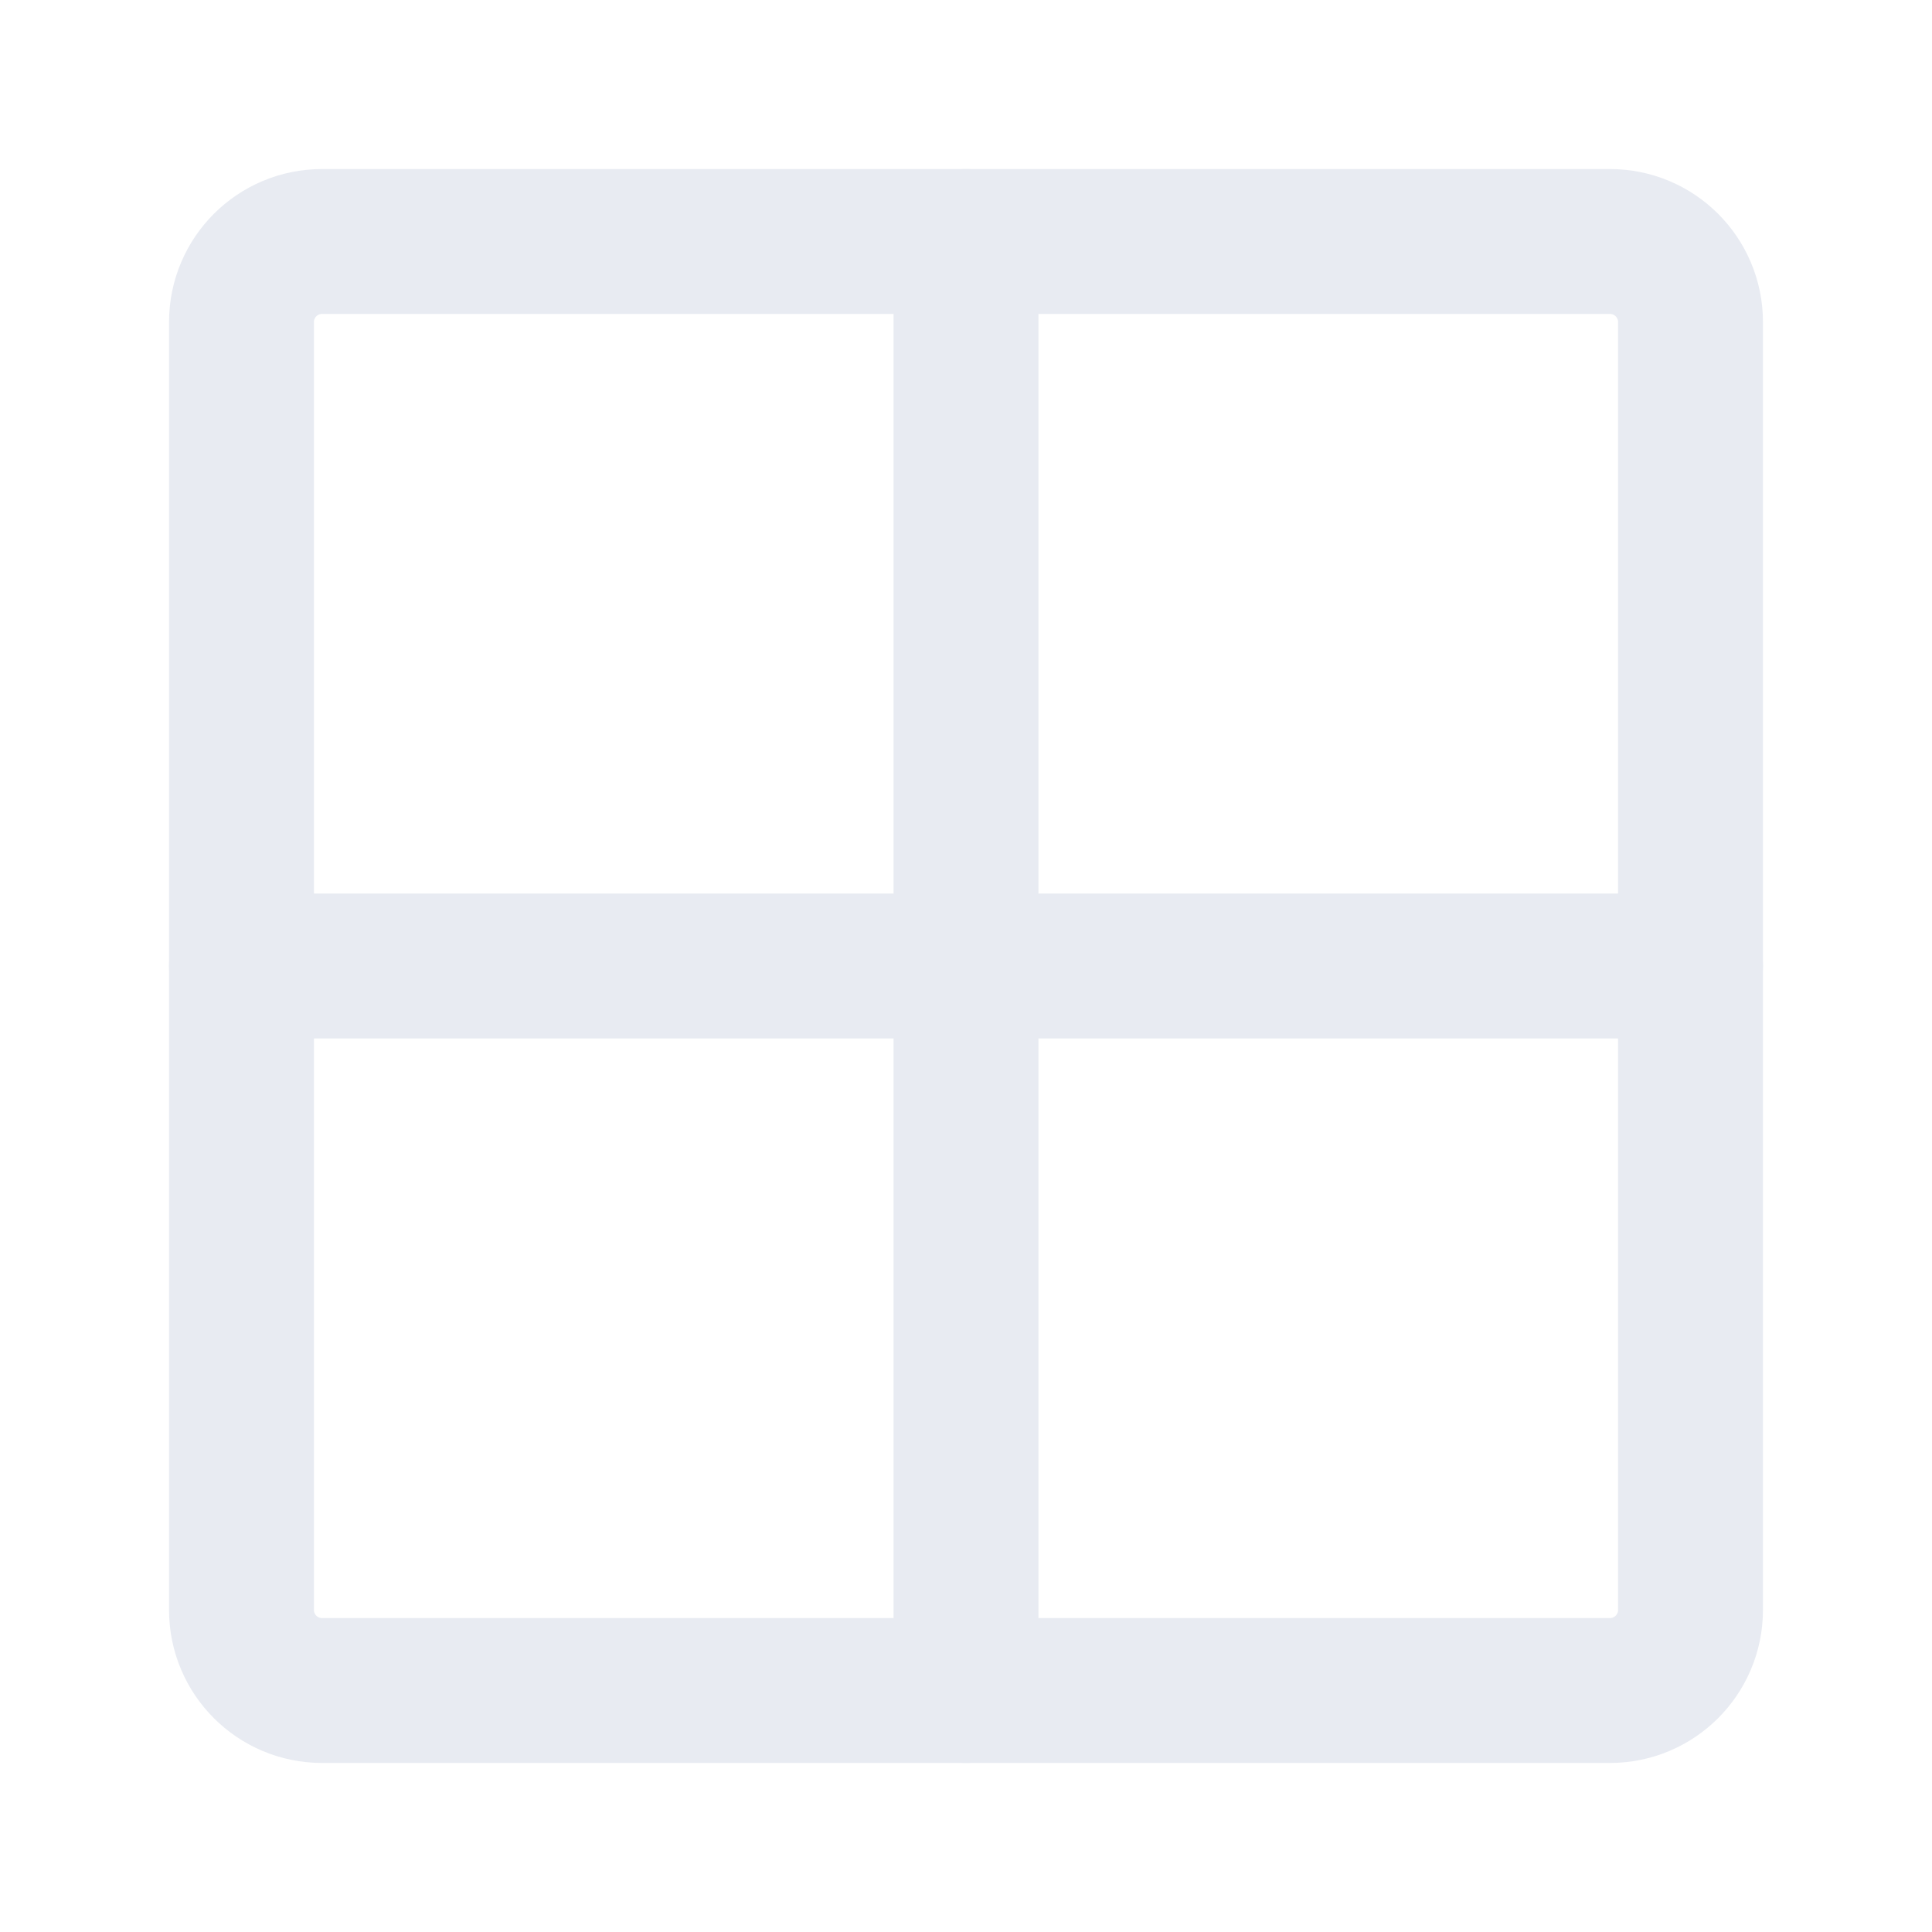
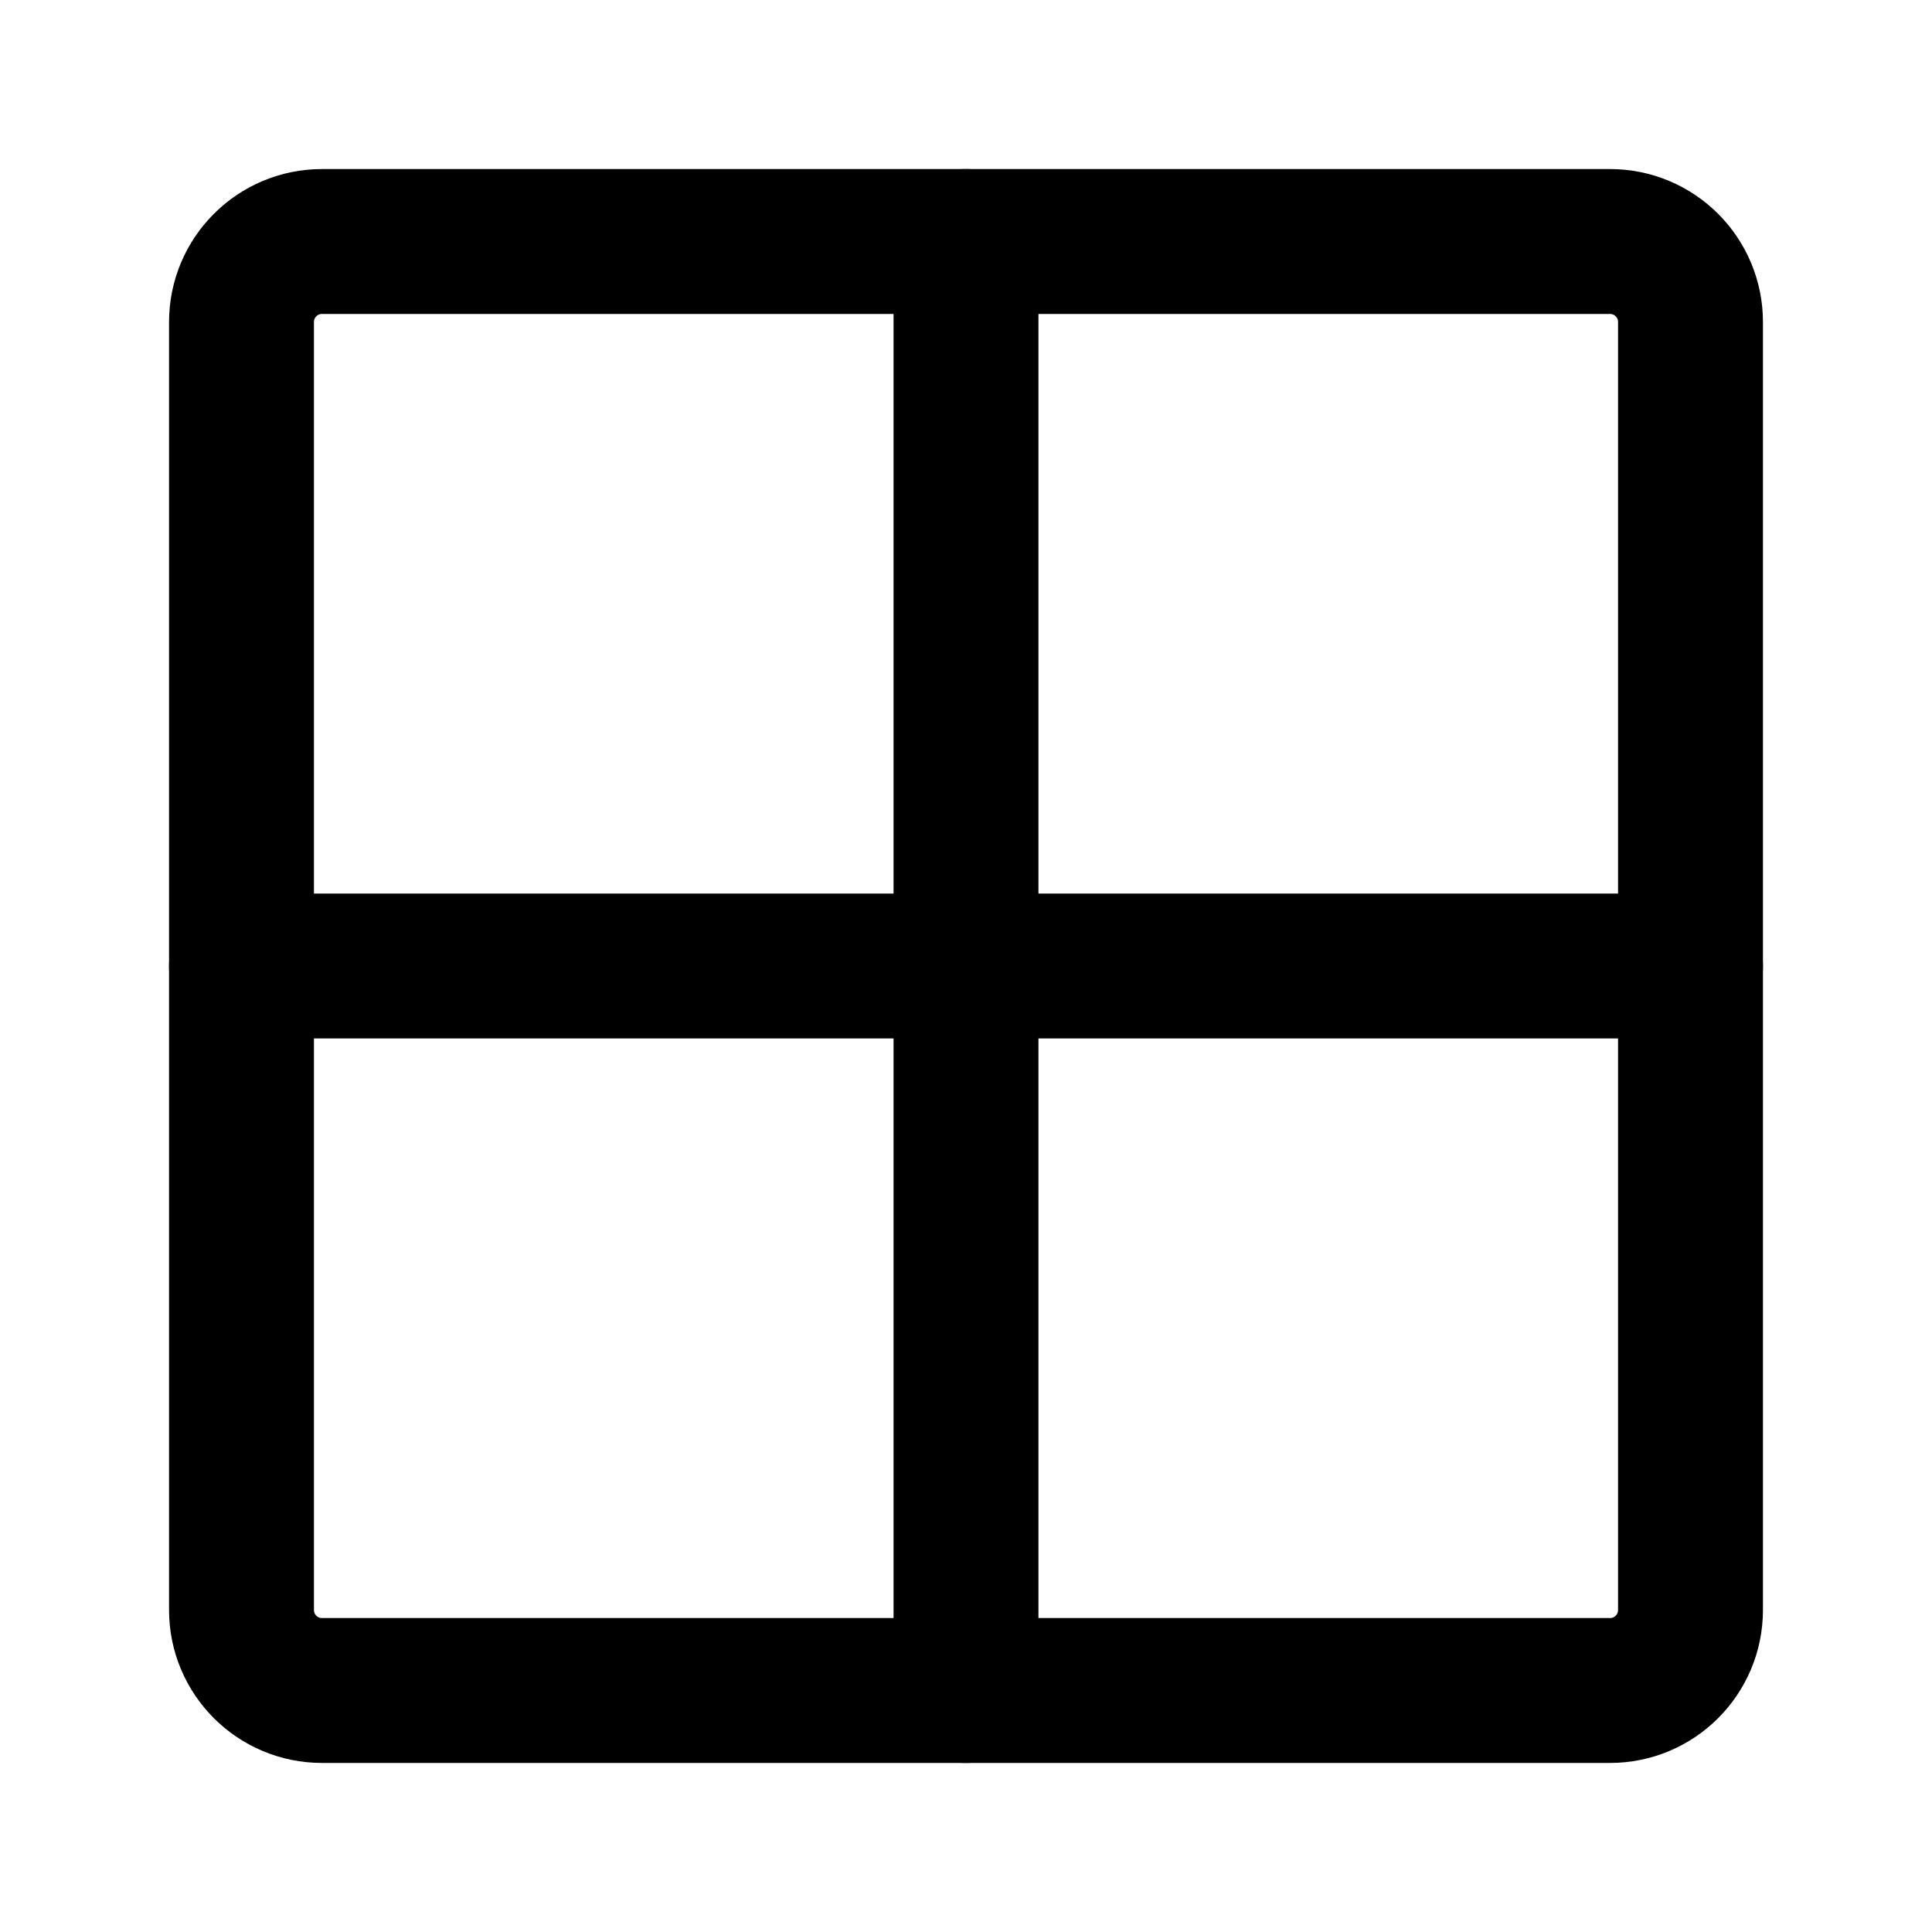
- <svg xmlns="http://www.w3.org/2000/svg" viewBox="0 0 24 24" width="24" height="24" color="#E8EBF2" role="img" aria-label="Tool Subdivide">
+ <svg xmlns="http://www.w3.org/2000/svg" viewBox="0 0 24 24" width="24" height="24" role="img" aria-label="Tool Subdivide">
  <g fill="none" stroke="currentColor" stroke-width="1.8" stroke-linecap="round" stroke-linejoin="round">
    <rect x="3" y="3" width="18" height="18" rx="1" />
+   </g>
+   <g fill="none" stroke="currentColor" stroke-width="1.8" stroke-linecap="round" stroke-linejoin="round">
    <path d="M12 3v18M3 12h18" />
  </g>
</svg>
